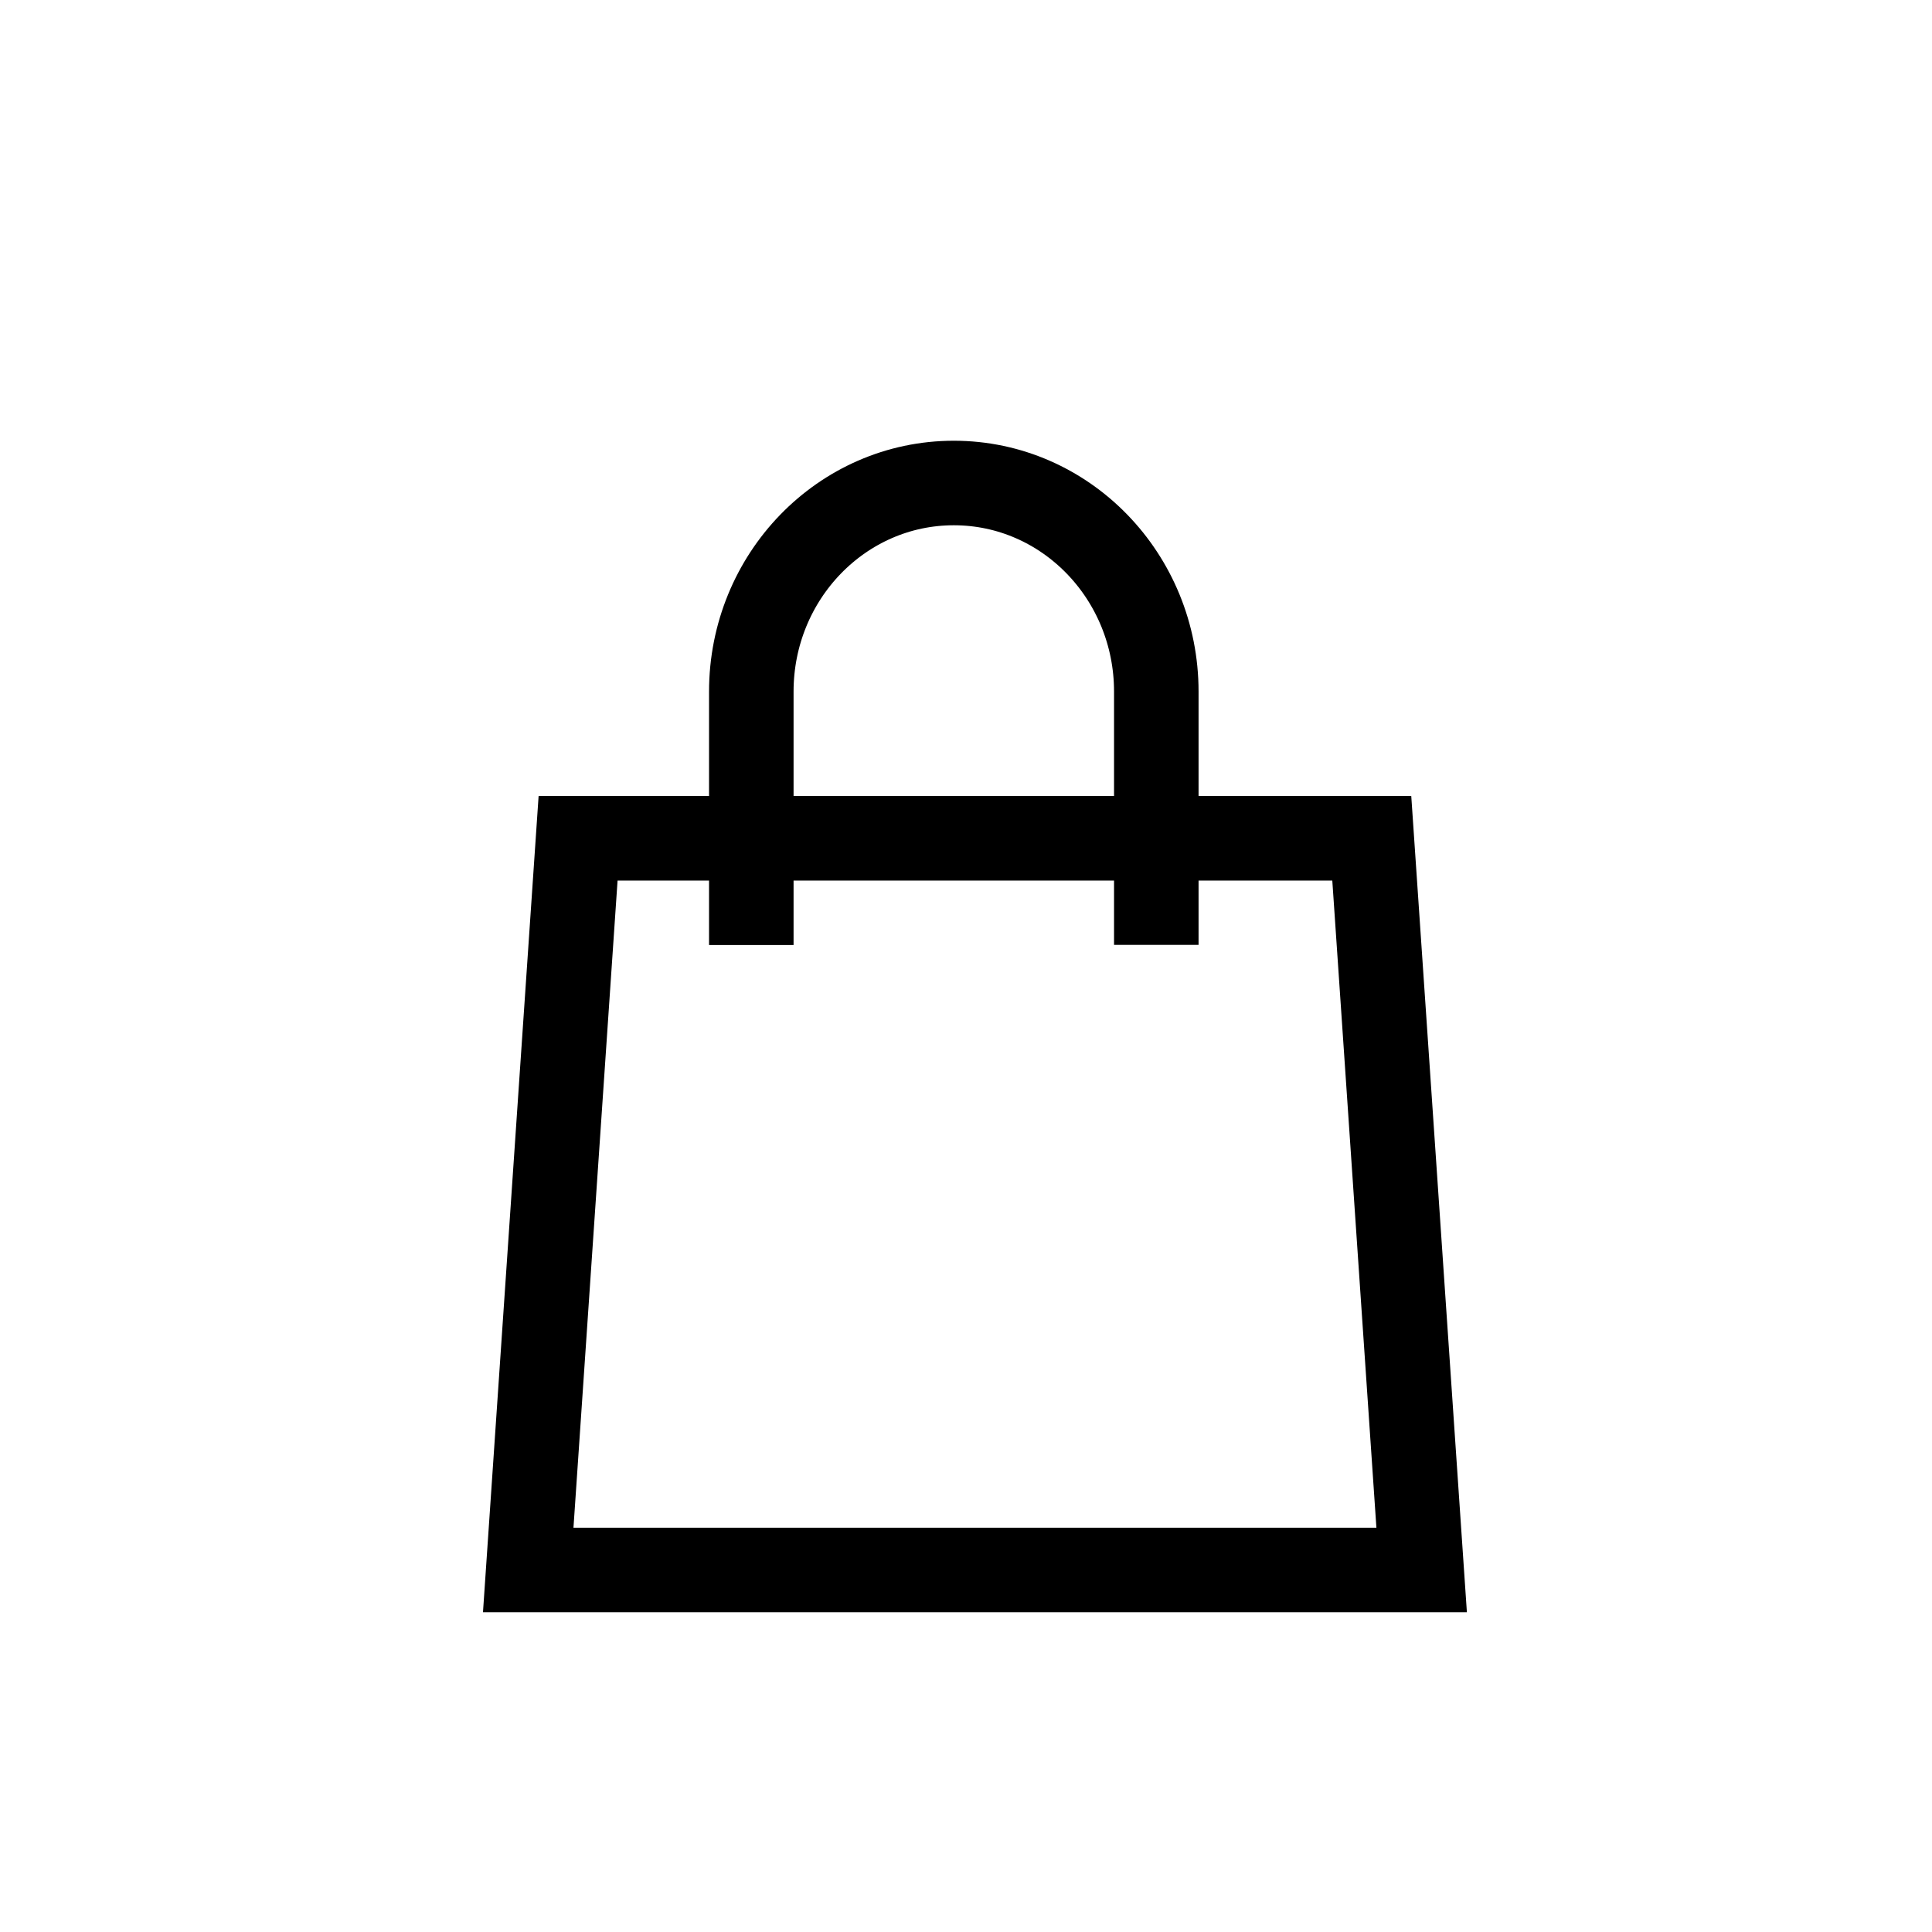
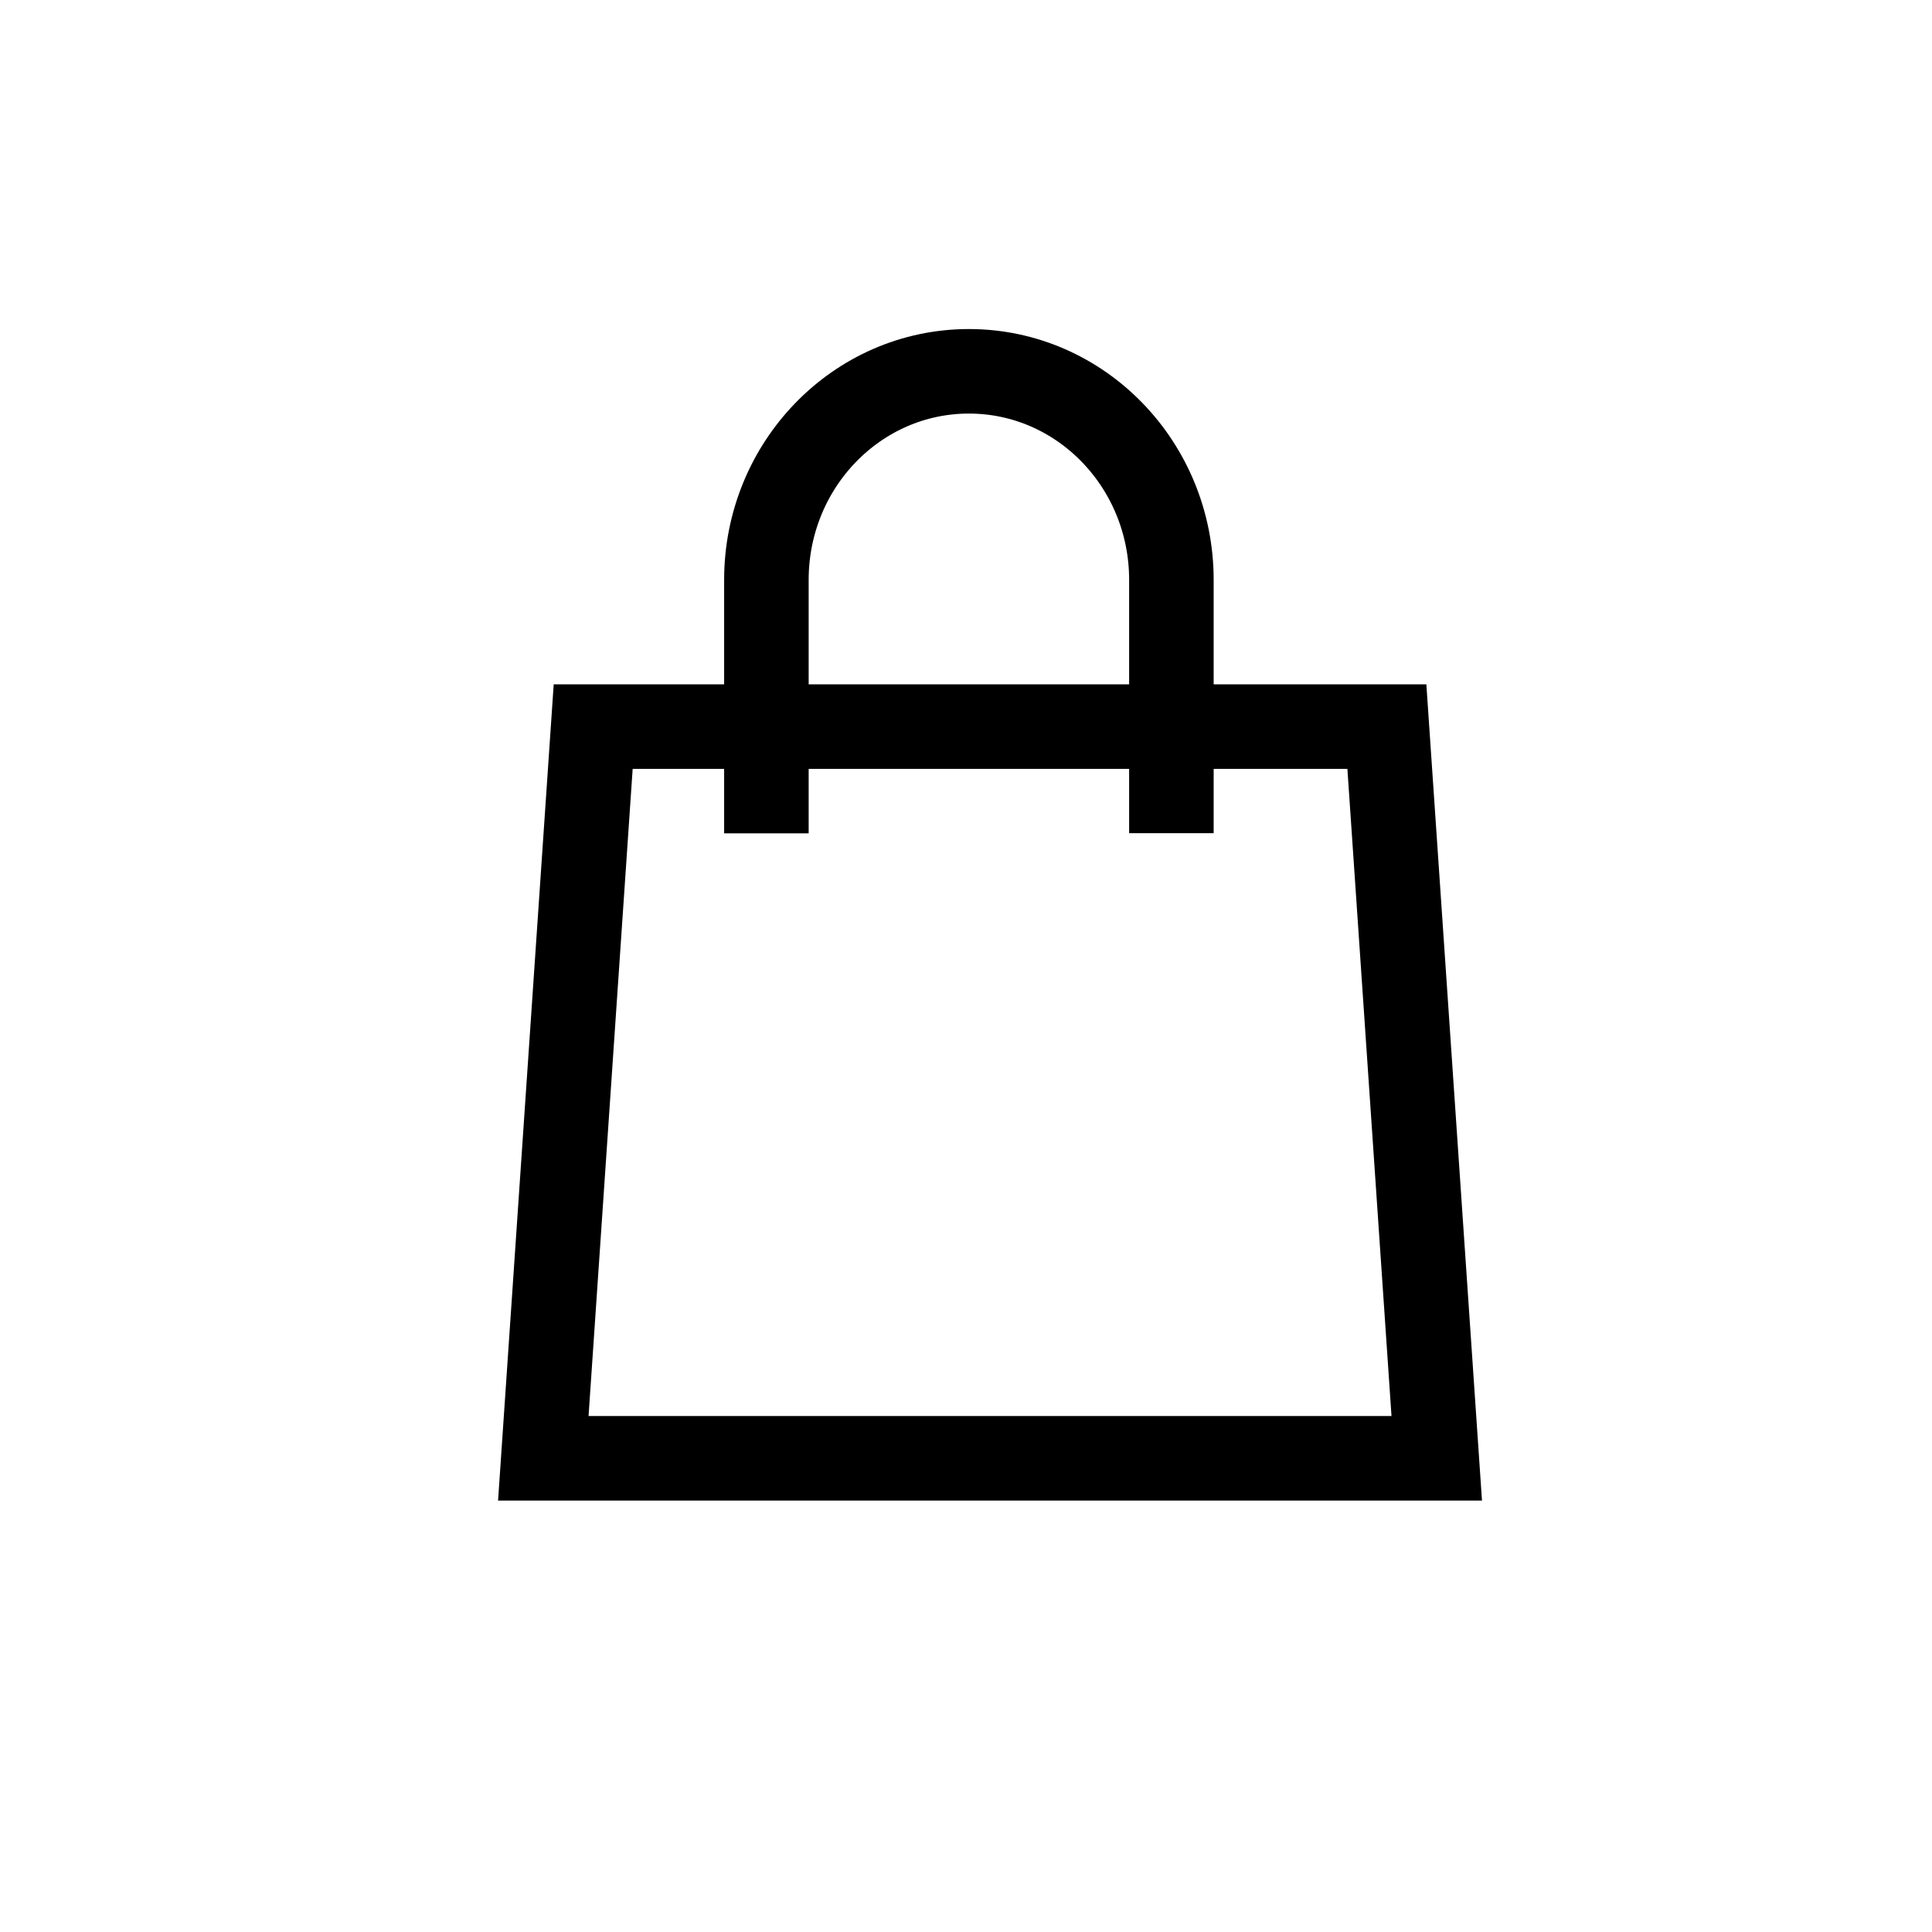
<svg xmlns="http://www.w3.org/2000/svg" width="32px" height="32px" viewBox="0 0 32 32" version="1.1">
-   <g stroke="none" stroke-width="1" fill="none" fill-rule="evenodd">
+   <g transform="translate(0.25,-1.85)" stroke="none" stroke-width="1" fill="none" fill-rule="evenodd">
    <path d="M22.721,13.885 L23.547,26.004 L8.749,26.004 L9.575,13.885 L22.721,13.885 Z" id="Rectangle-6" stroke="#000000" stroke-width="1.4" />
    <path d="M12.444,14.953 L12.444,11.455 C12.444,9.547 13.946,8 15.798,8 C17.65,8 19.152,9.547 19.152,11.455 L19.152,14.95" id="Path" stroke="#000000" stroke-width="1.4" stroke-linecap="square" stroke-linejoin="bevel" />
  </g>
</svg>
